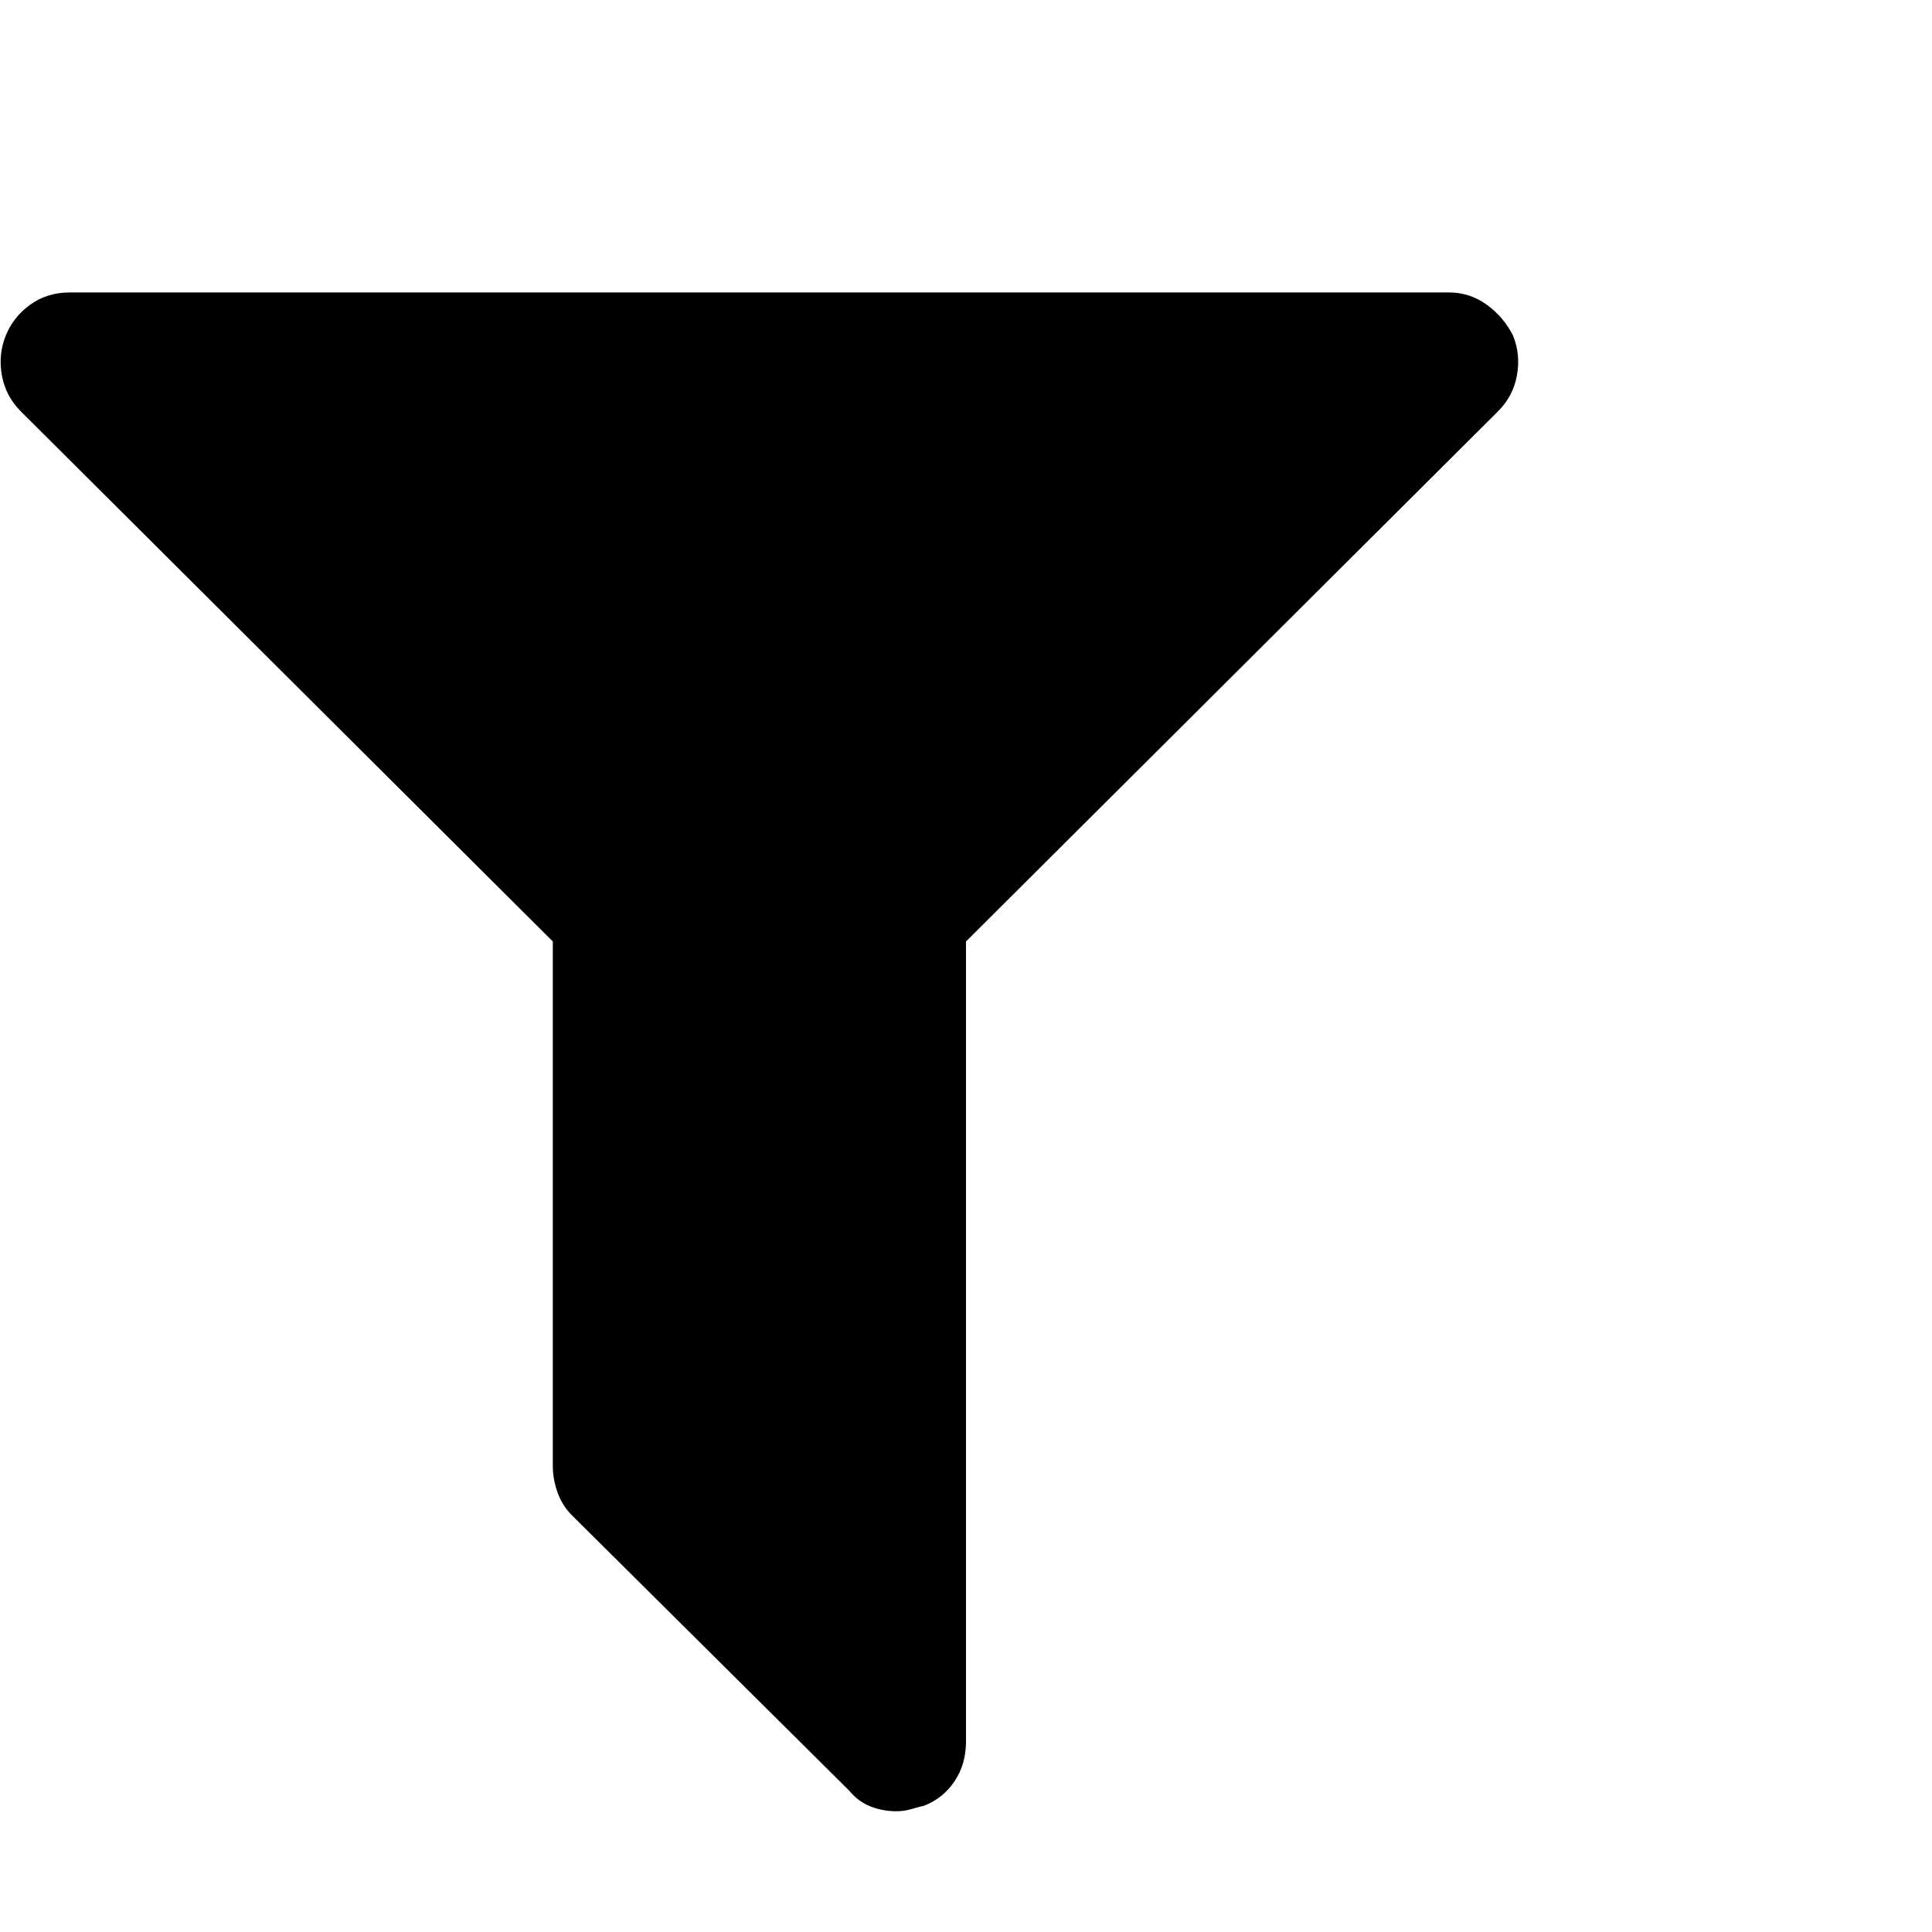
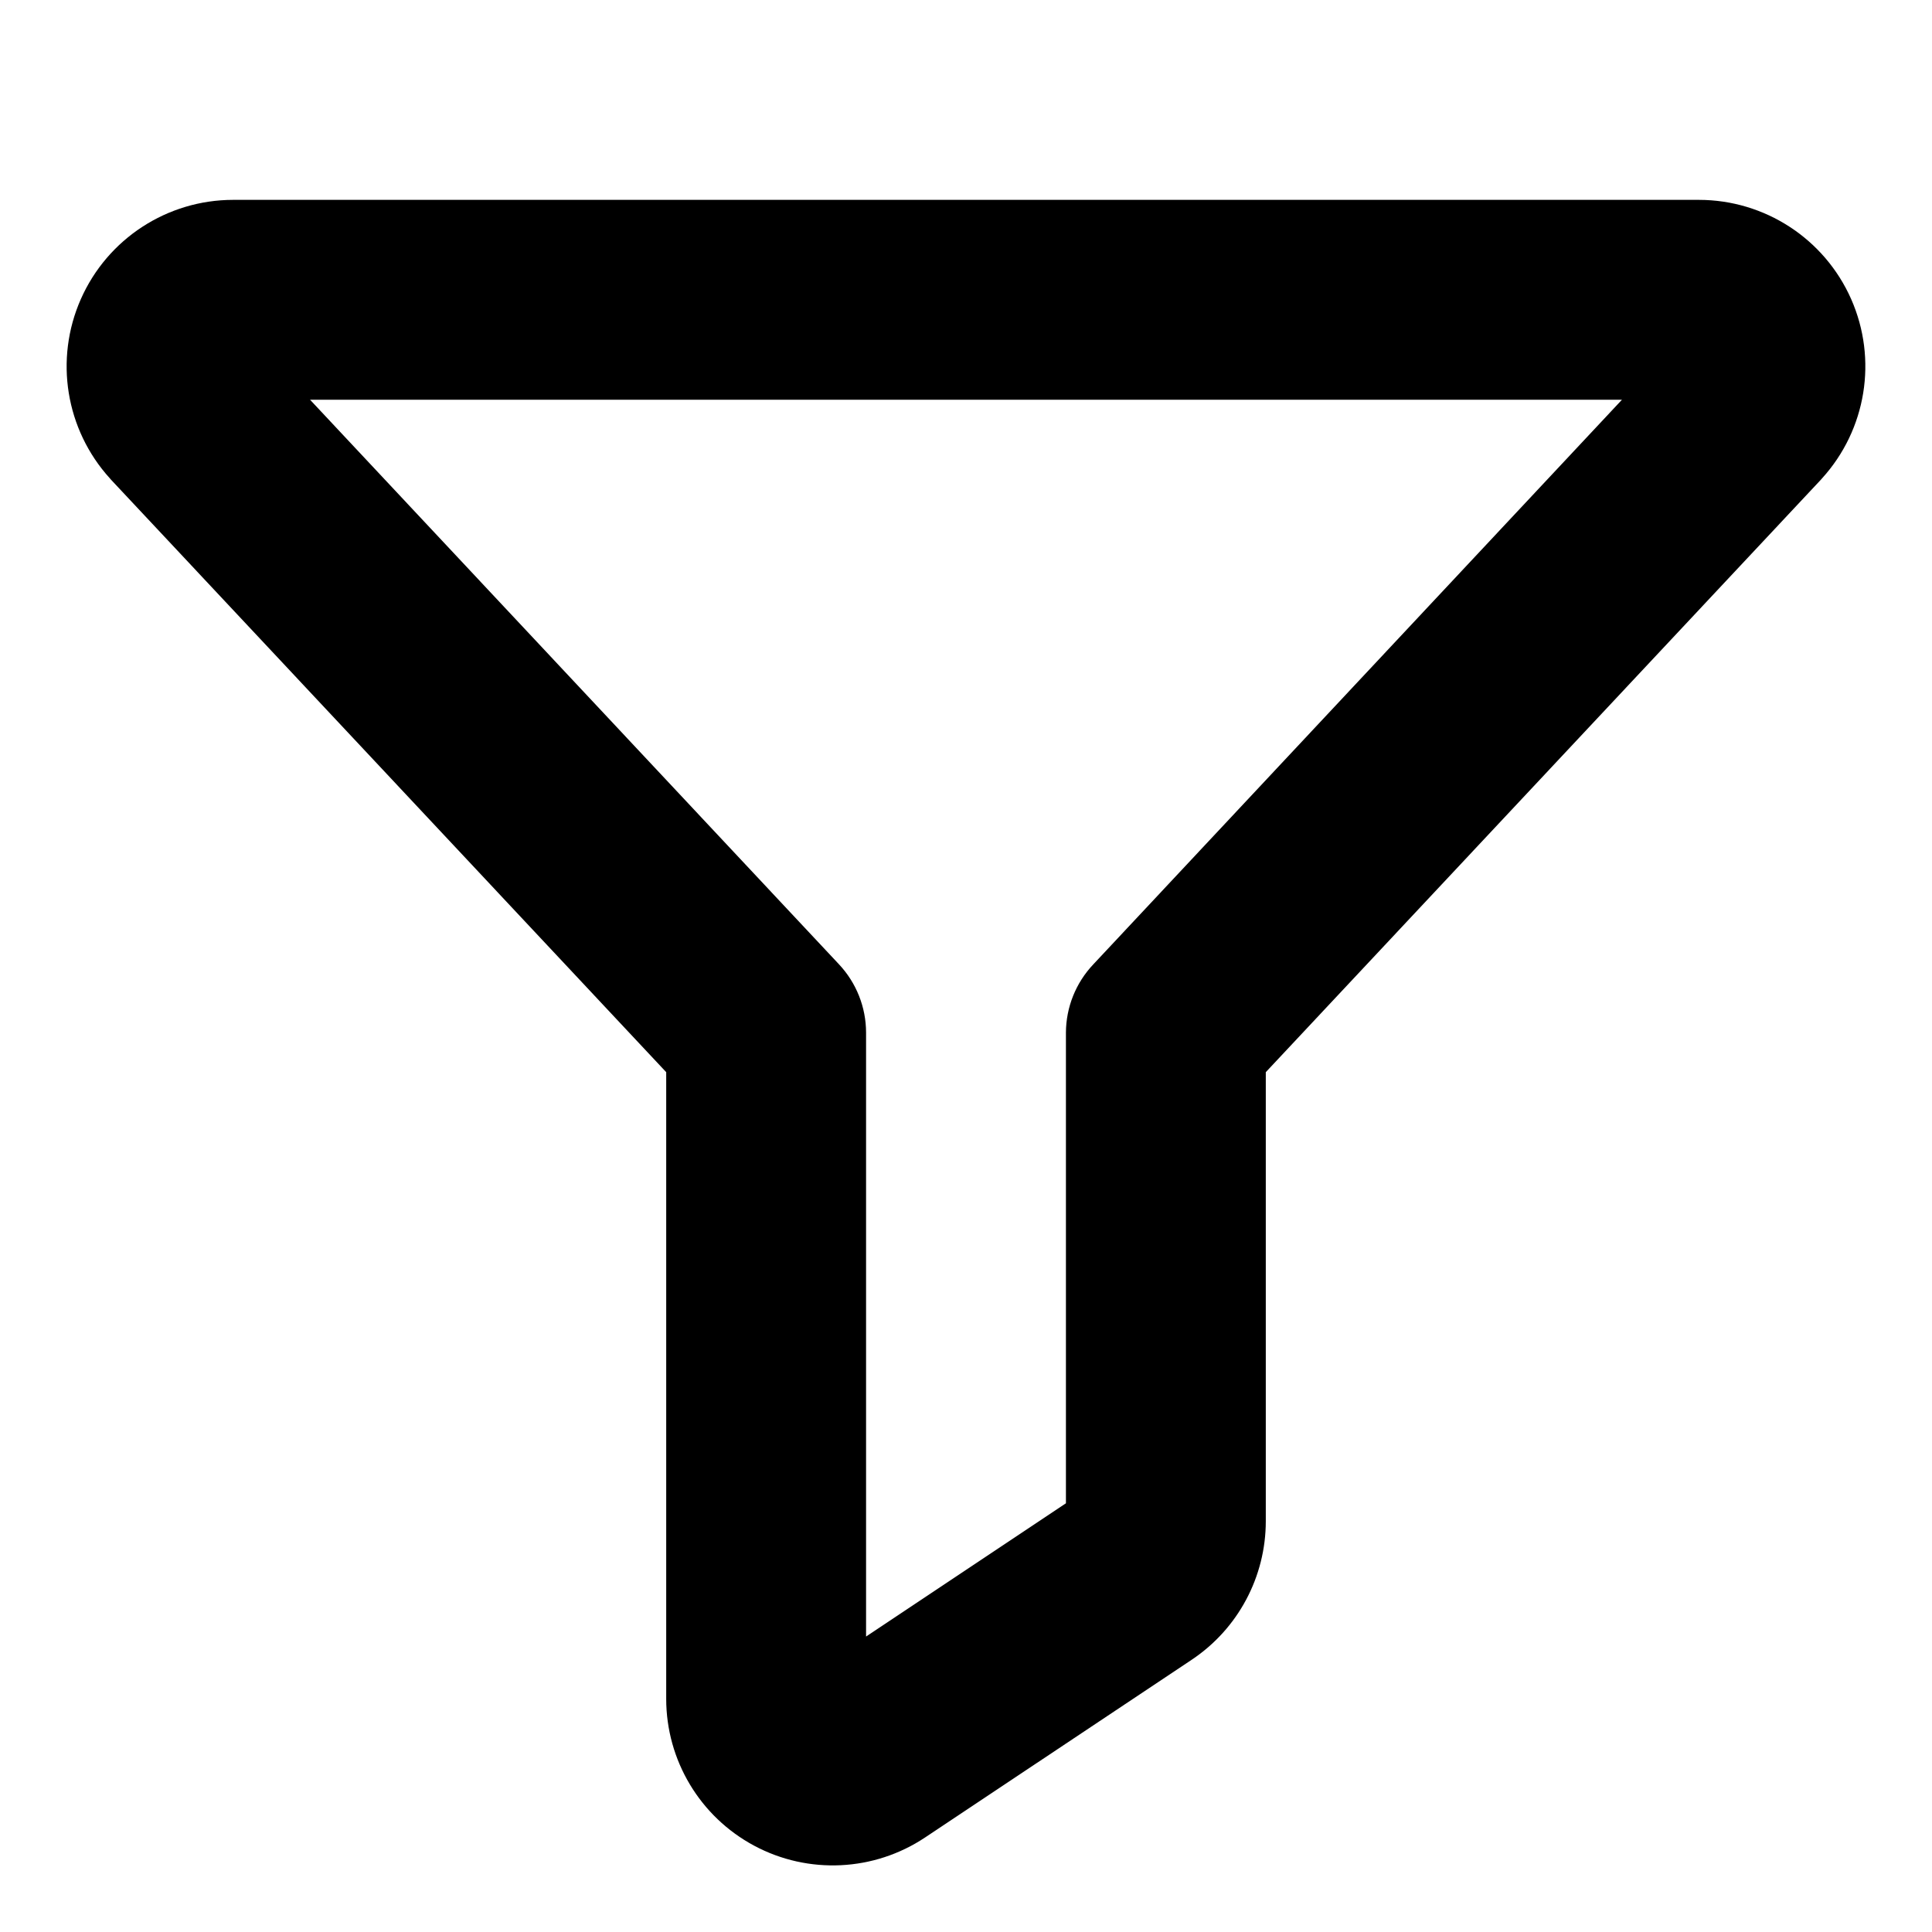
- <svg xmlns="http://www.w3.org/2000/svg" viewBox="0 0 1024 1024">
-   <g transform="translate(0 960) scale(1 -1)">
-     <path d="M802 782Q806 772 804 761Q802 750 794 742L512 461L512 37Q512 25 506 16Q500 7 490 3Q486 2 482.5 1Q479 0 475 0Q468 0 461.5 2.5Q455 5 450 11L303 157Q298 162 295.5 169Q293 176 293 183L293 461L11 742Q3 750 1 761Q-1 772 3 782Q7 792 16 798.5Q25 805 37 805L768 805Q779 805 788 798.5Q797 792 802 782Z" />
-   </g>
+ <svg xmlns="http://www.w3.org/2000/svg" viewBox="12 12 232 232">
+   <path d="M234.29,47.91A20,20,0,0,0,216,36H40A20,20,0,0,0,25.2,69.45l.12.14L92,140.75V216a20,20,0,0,0,31.1,16.64l32-21.33A20,20,0,0,0,164,194.66V140.75l66.67-71.16.12-.14A20,20,0,0,0,234.29,47.91Zm-91,79.89A12,12,0,0,0,140,136v56.52l-24,16V136a12,12,0,0,0-3.25-8.2L49.23,60H206.77Z" />
</svg>
